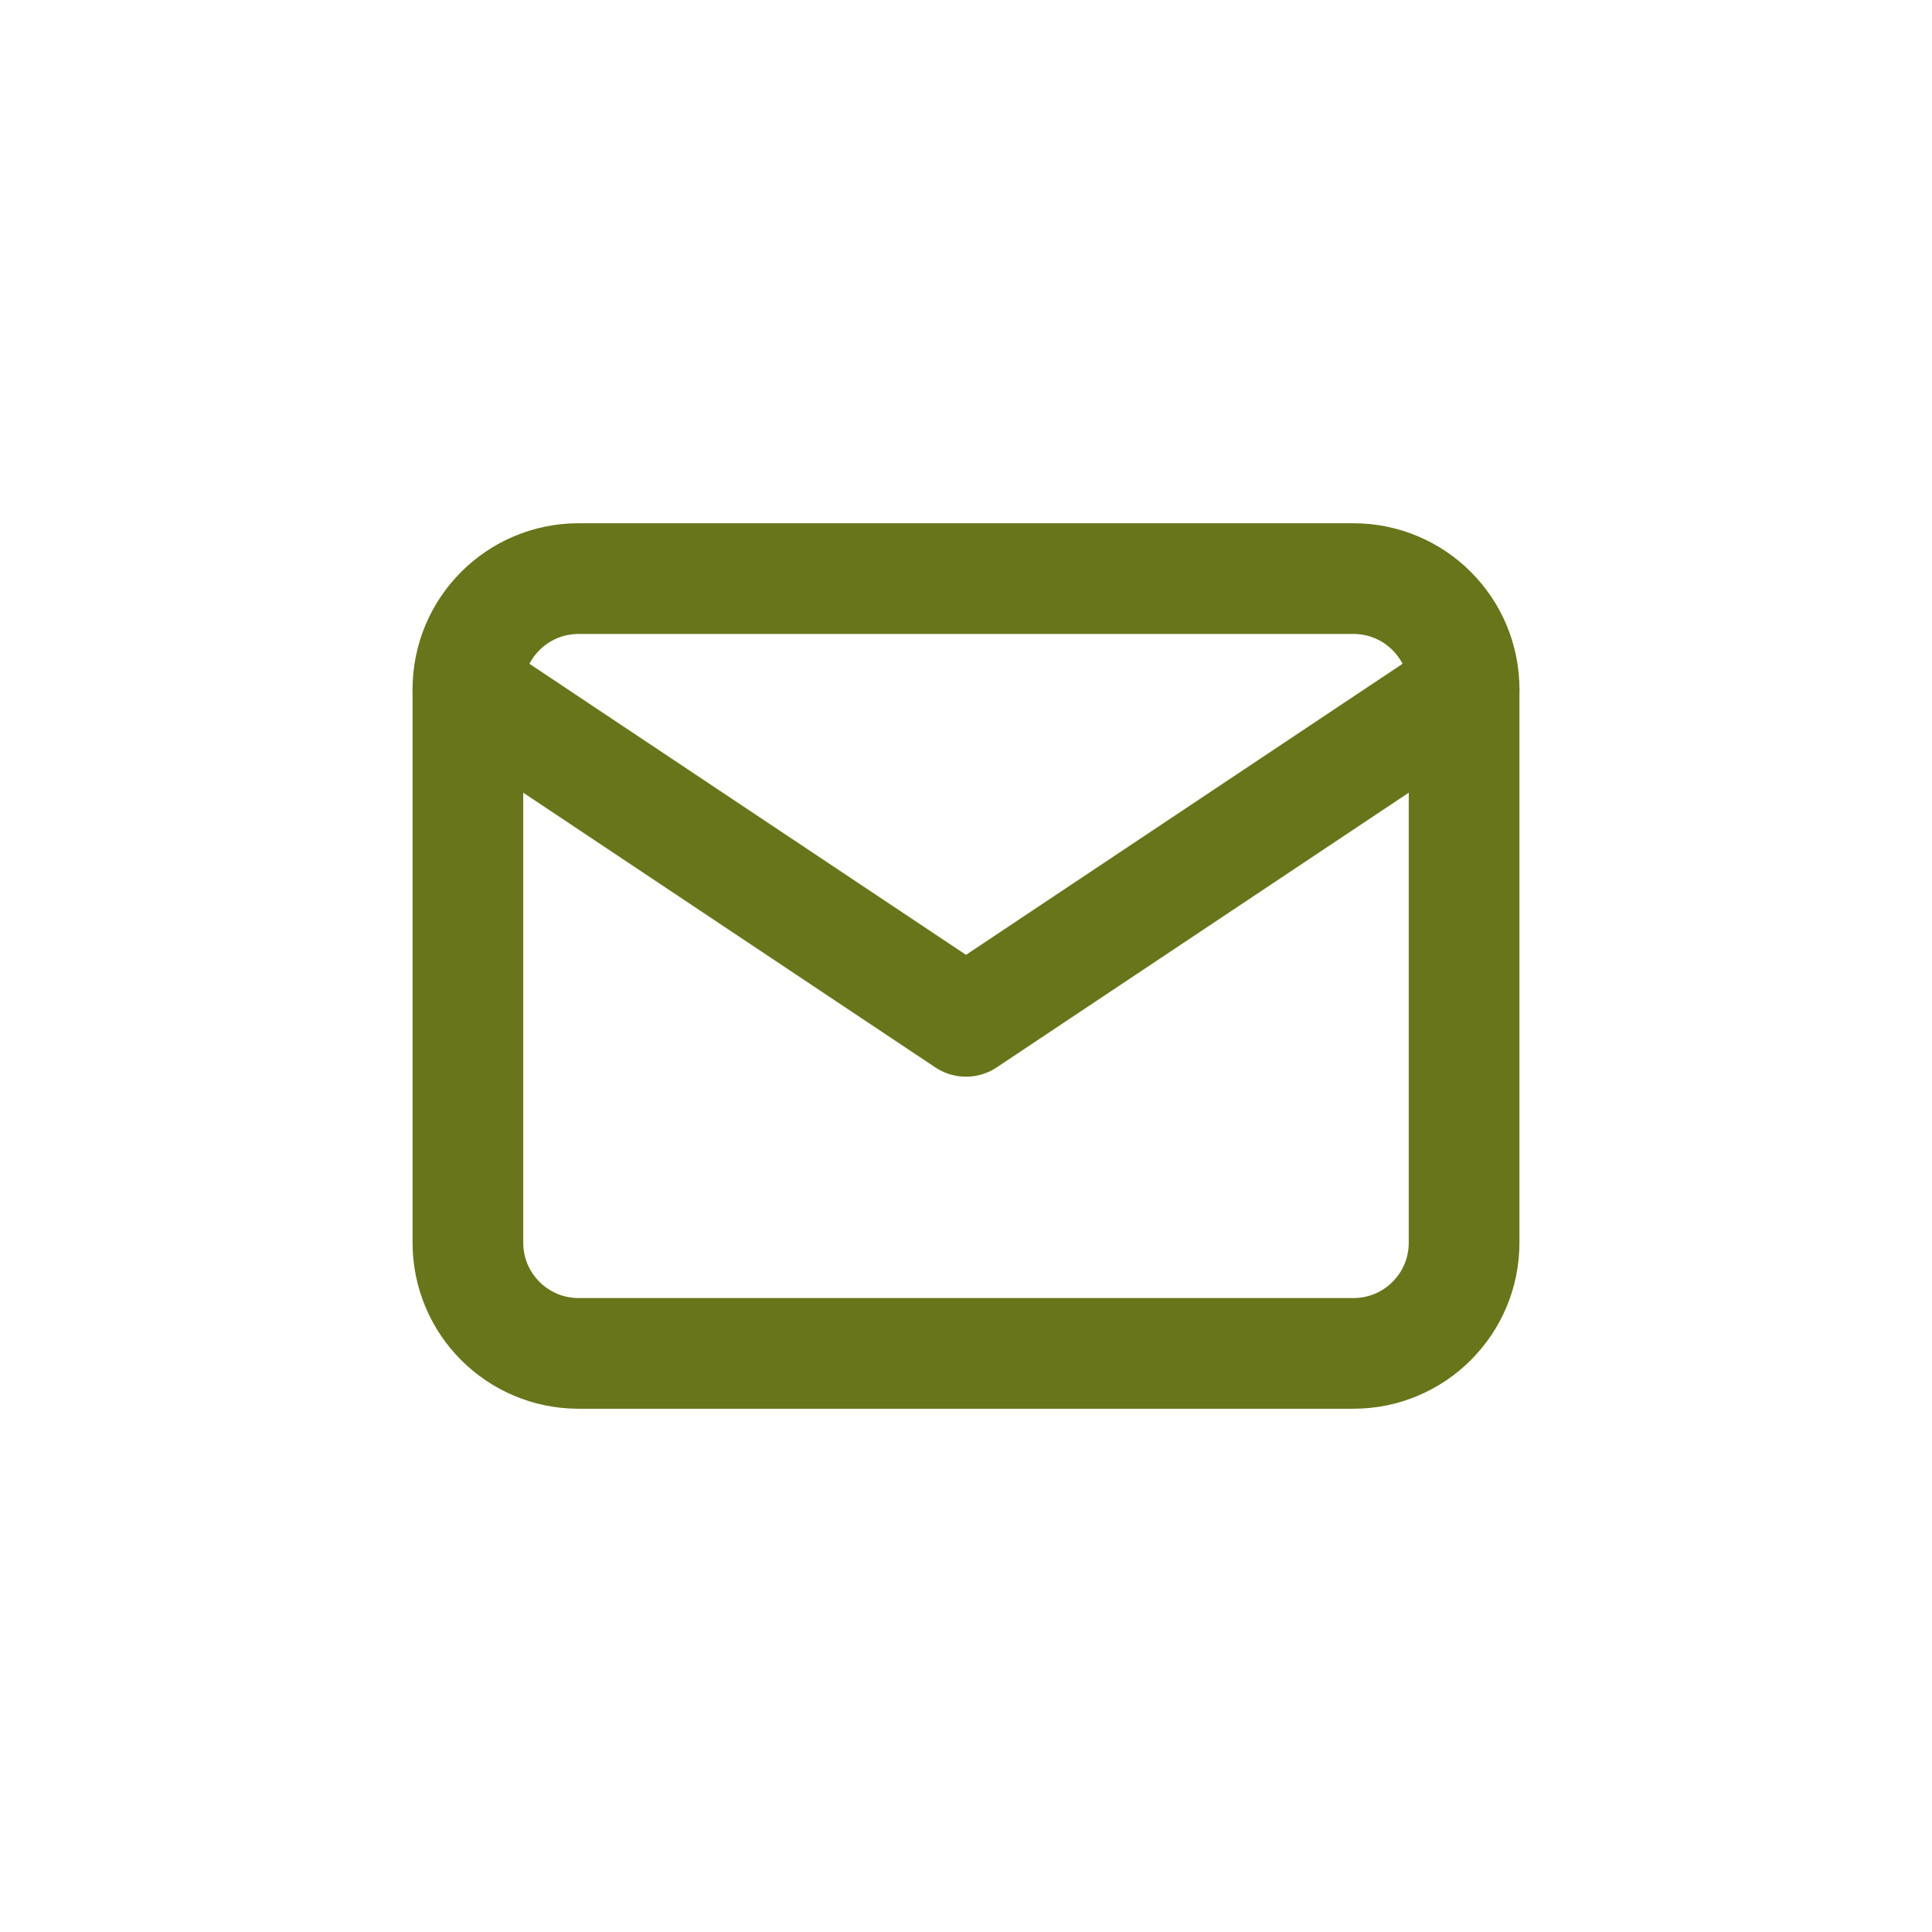
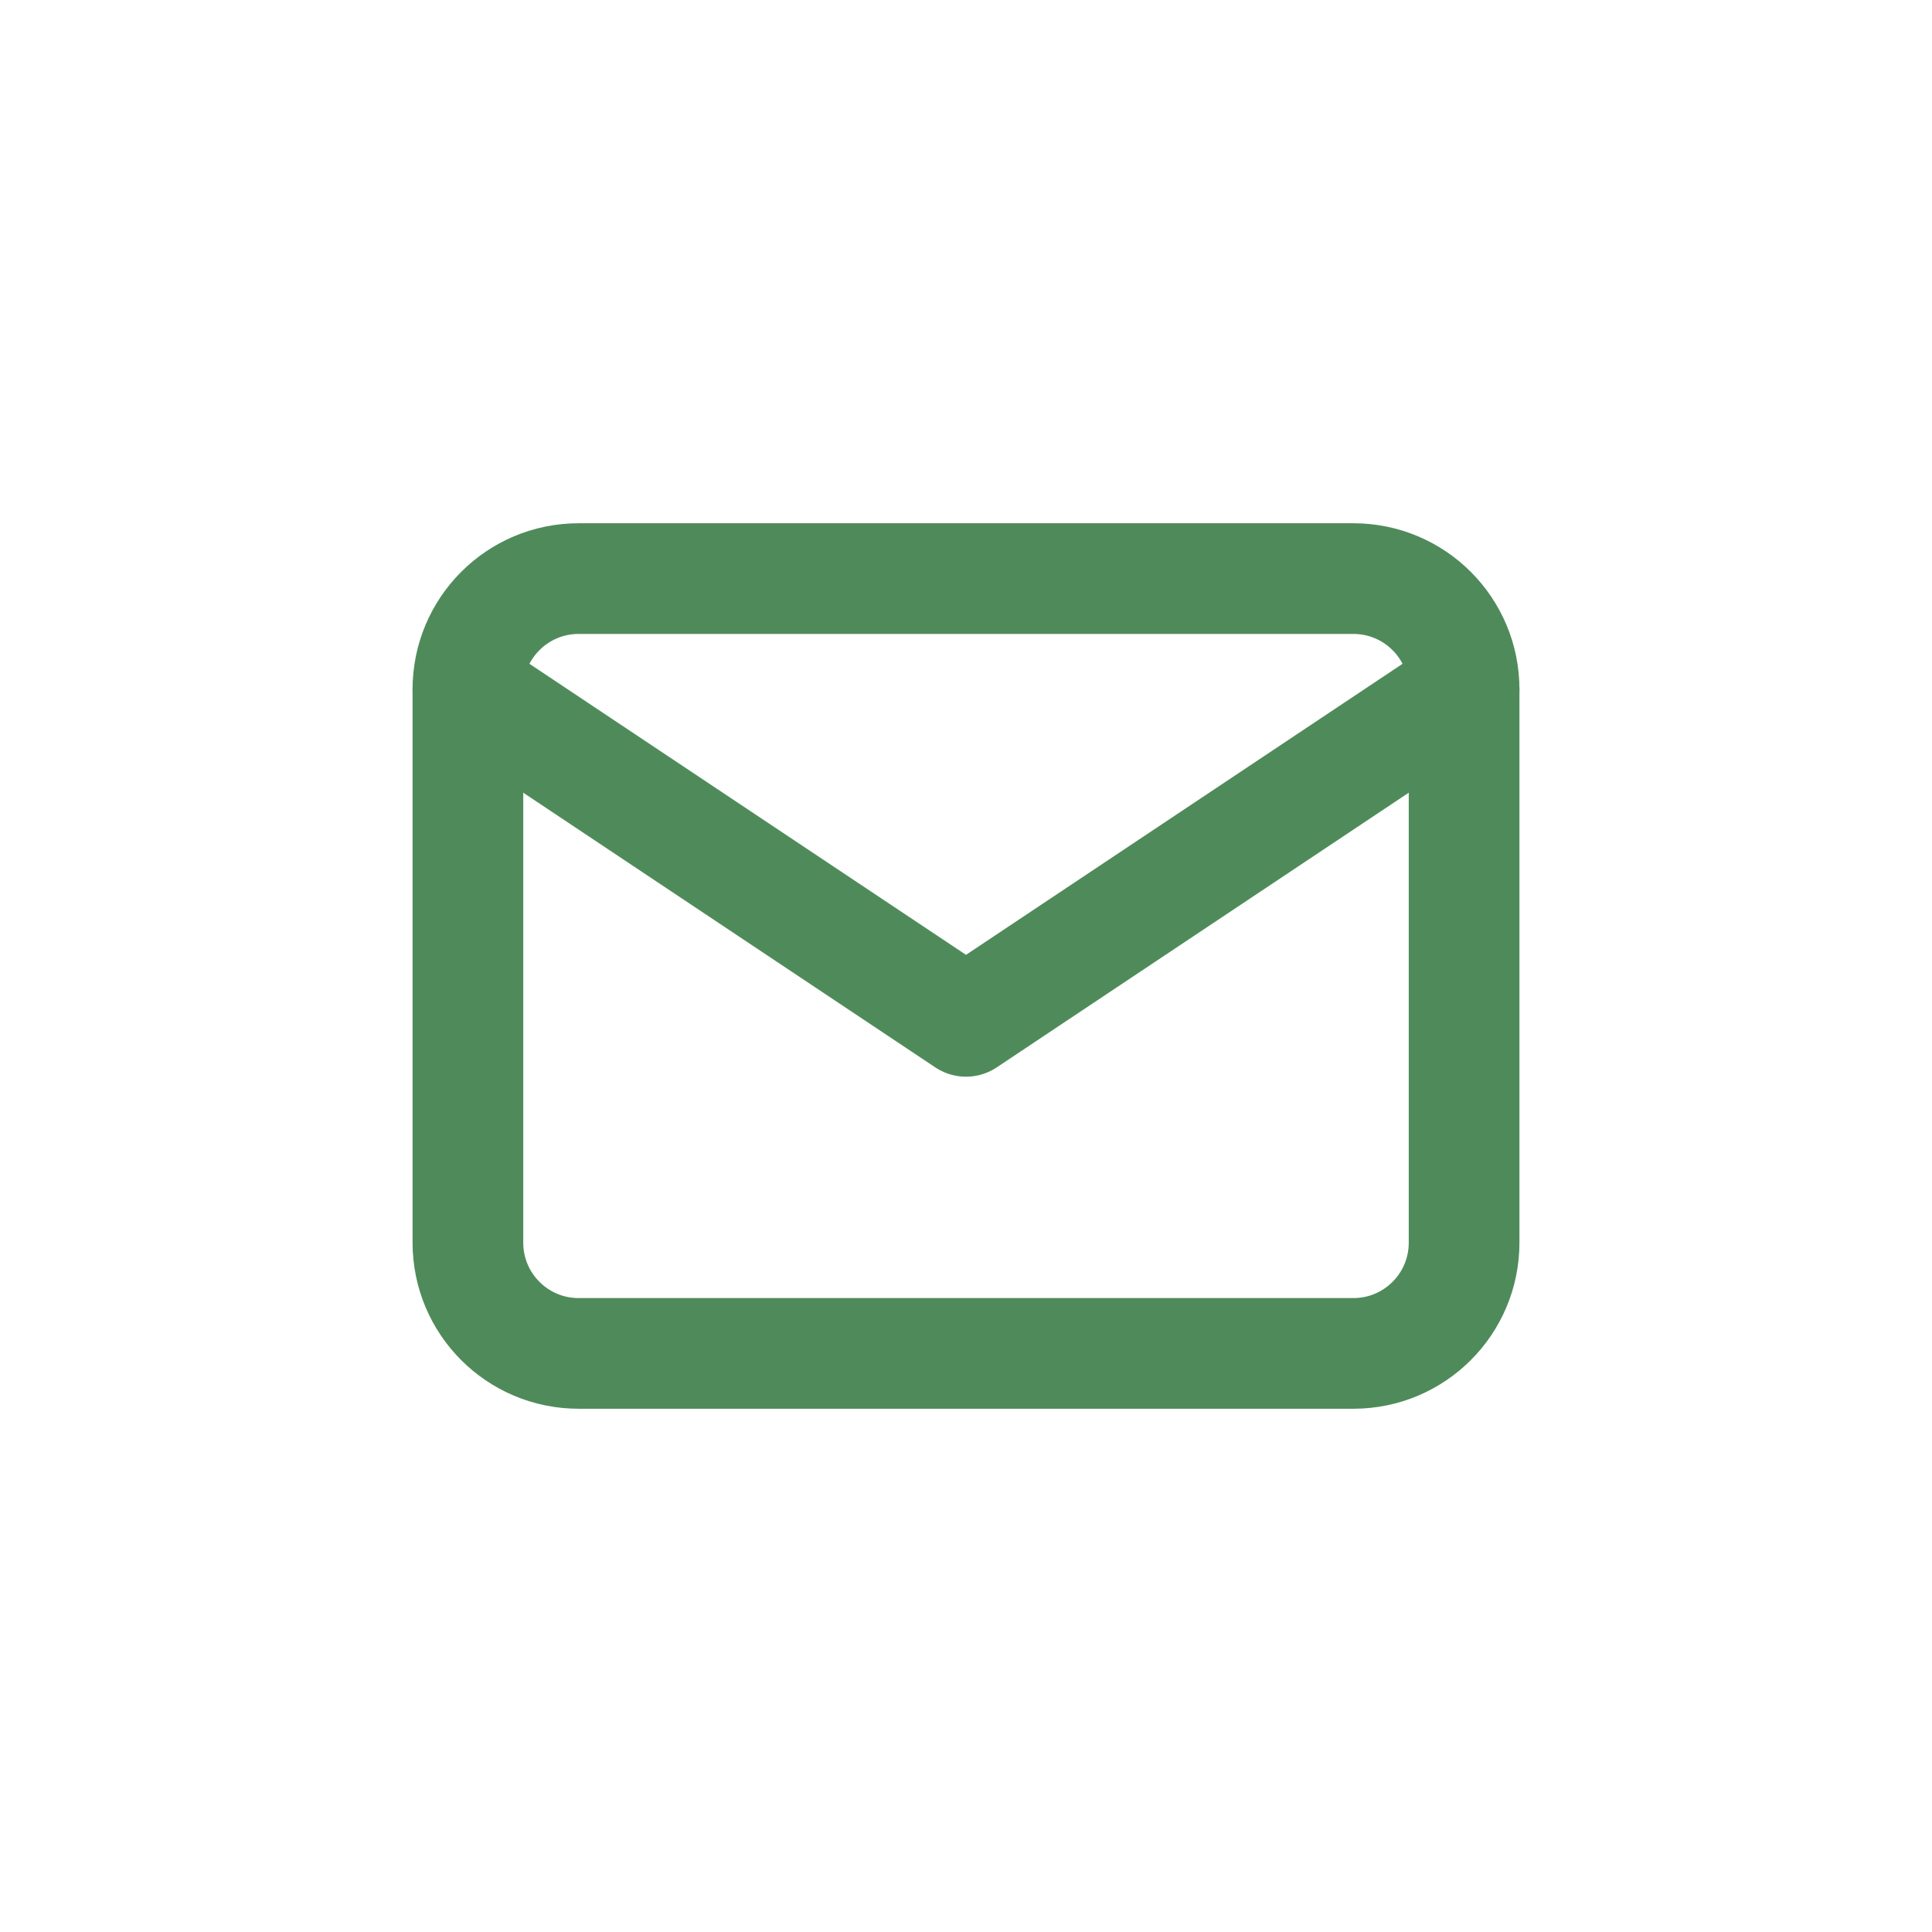
<svg xmlns="http://www.w3.org/2000/svg" width="96" height="96" viewBox="0 0 96 96" fill="none" role="img" aria-labelledby="openmail-icon-light-title openmail-icon-light-description">
-   <g transform="translate(15 15) scale(2.75)" fill="none" stroke="#68751A" stroke-width="2" stroke-linecap="round" stroke-linejoin="round">
+   <g transform="translate(15 15) scale(2.75)" fill="none" stroke="#4F8B5A" stroke-width="2" stroke-linecap="round" stroke-linejoin="round">
    <path d="M3 7a2 2 0 0 1 2-2h14a2 2 0 0 1 2 2v10a2 2 0 0 1-2 2H5a2 2 0 0 1-2-2V7Z" />
    <path d="m3 7 9 6 9-6" />
  </g>
</svg>
